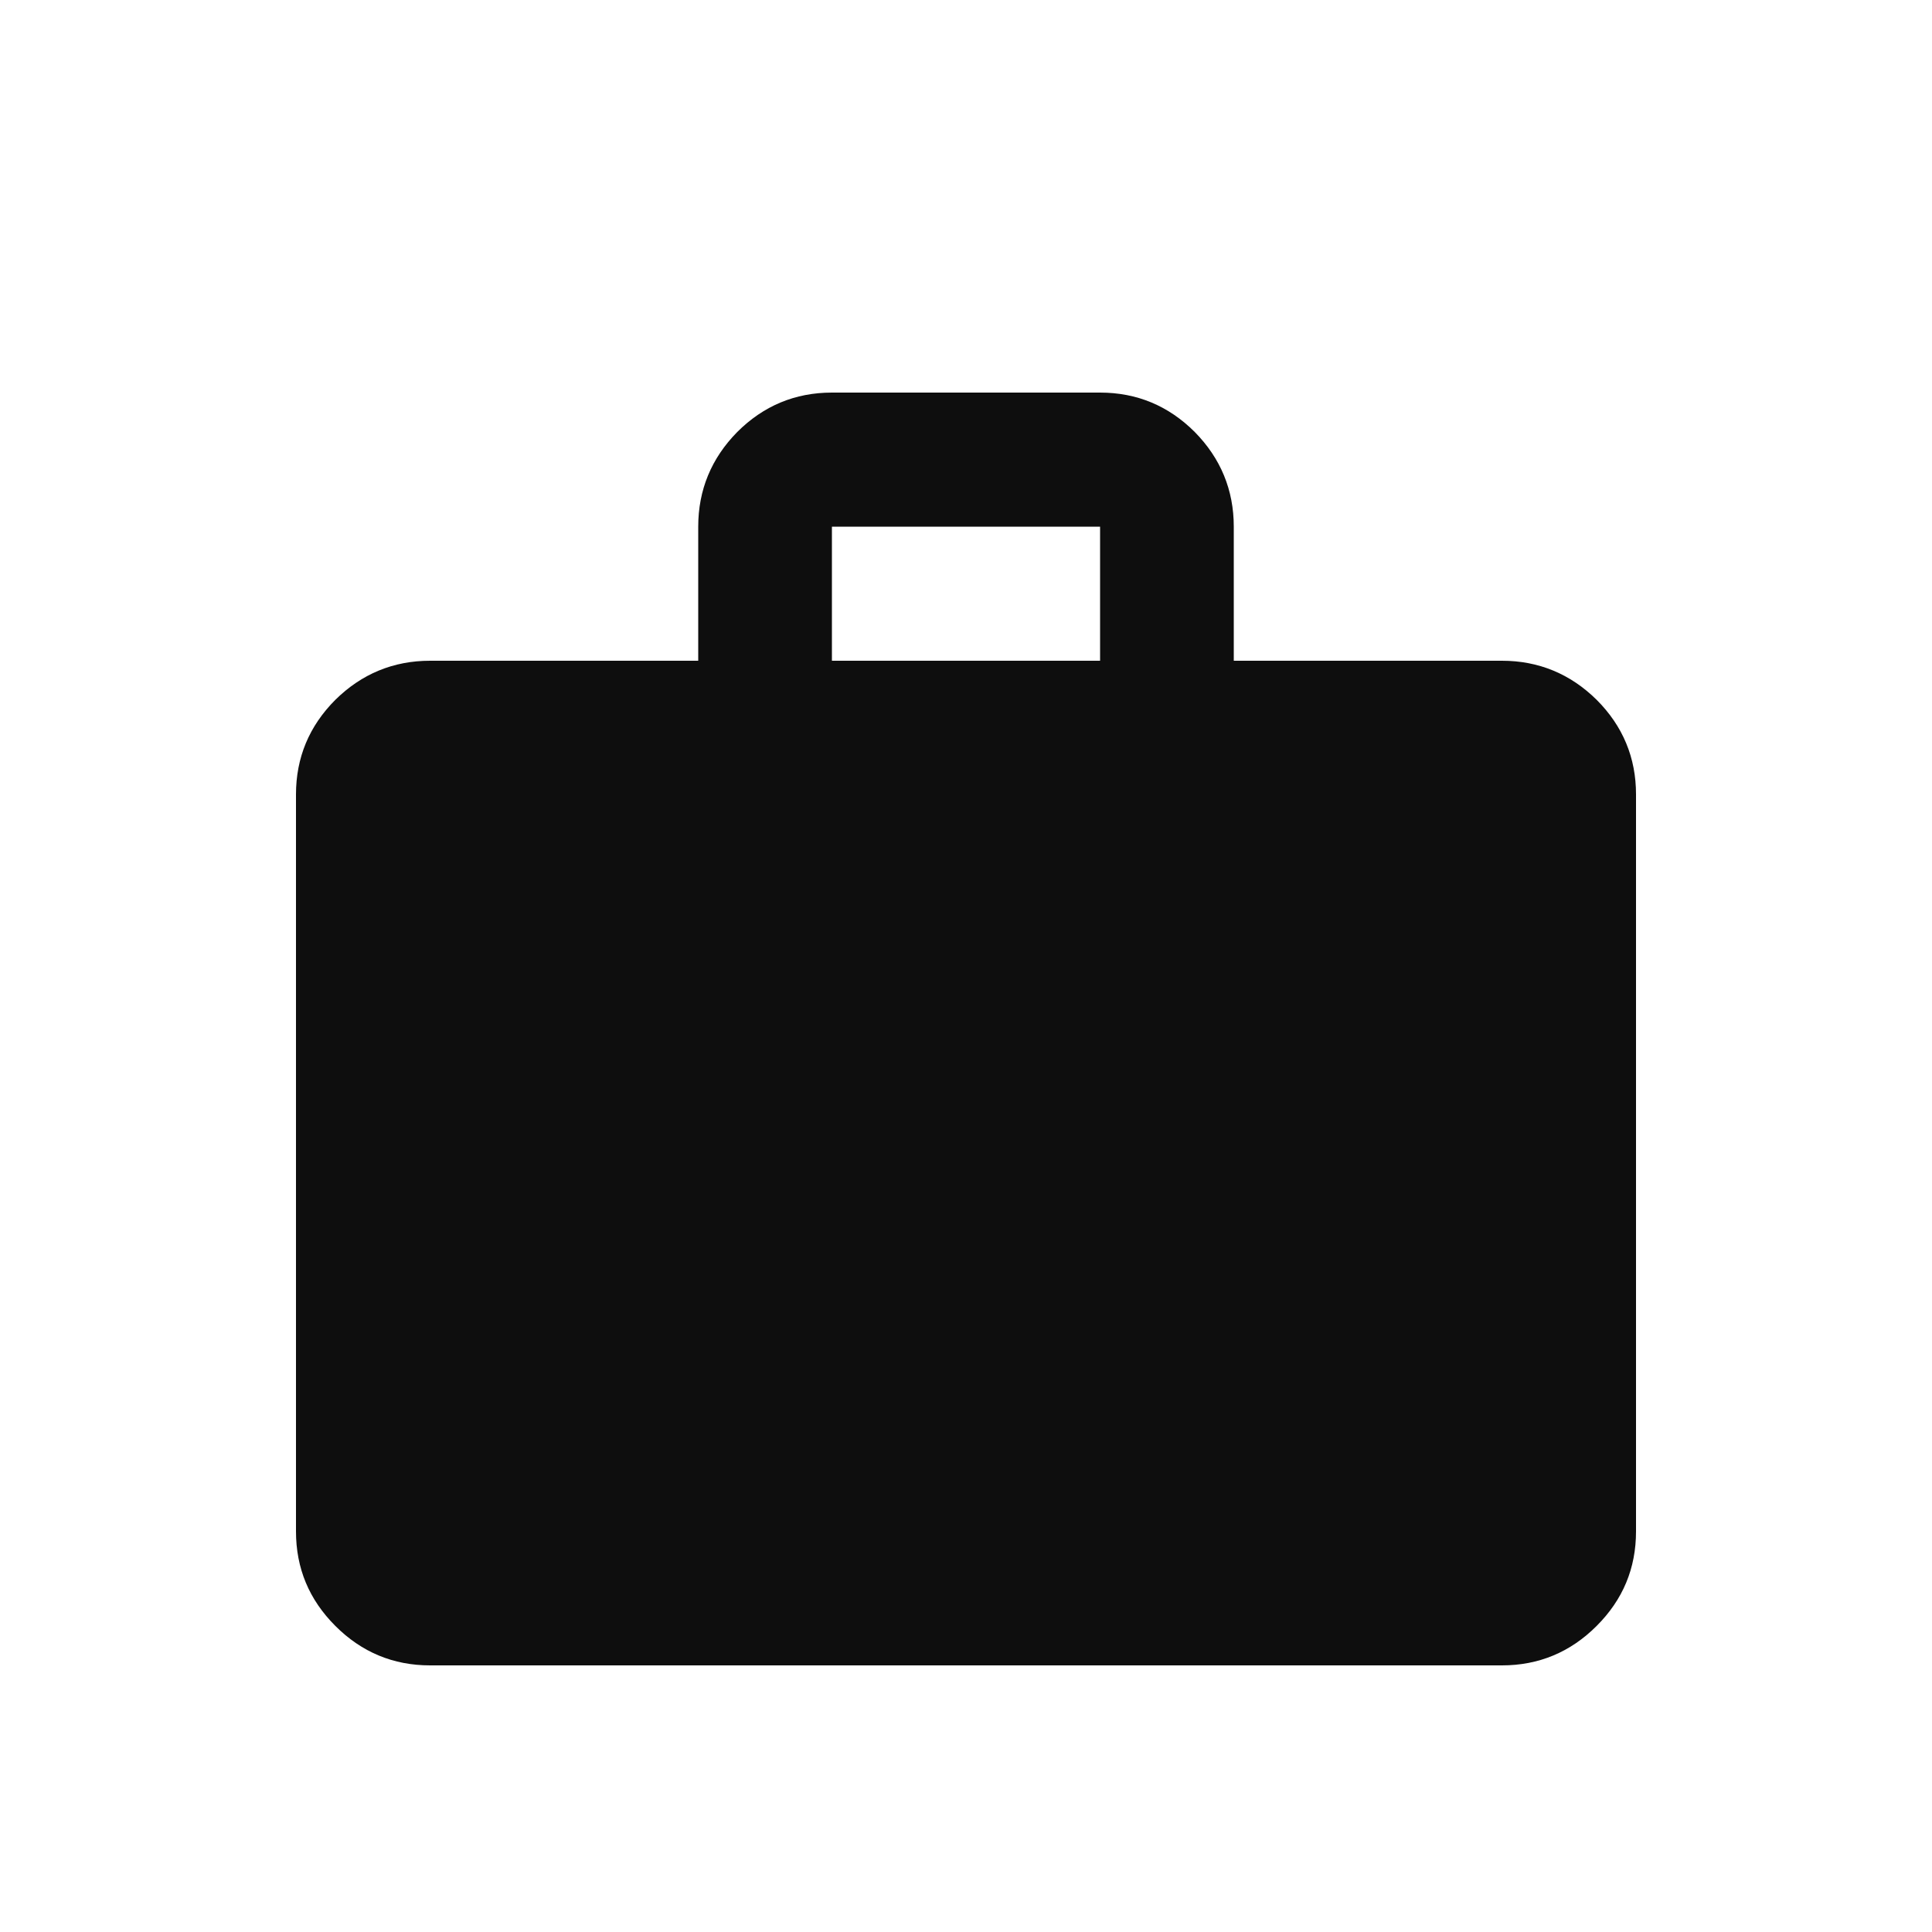
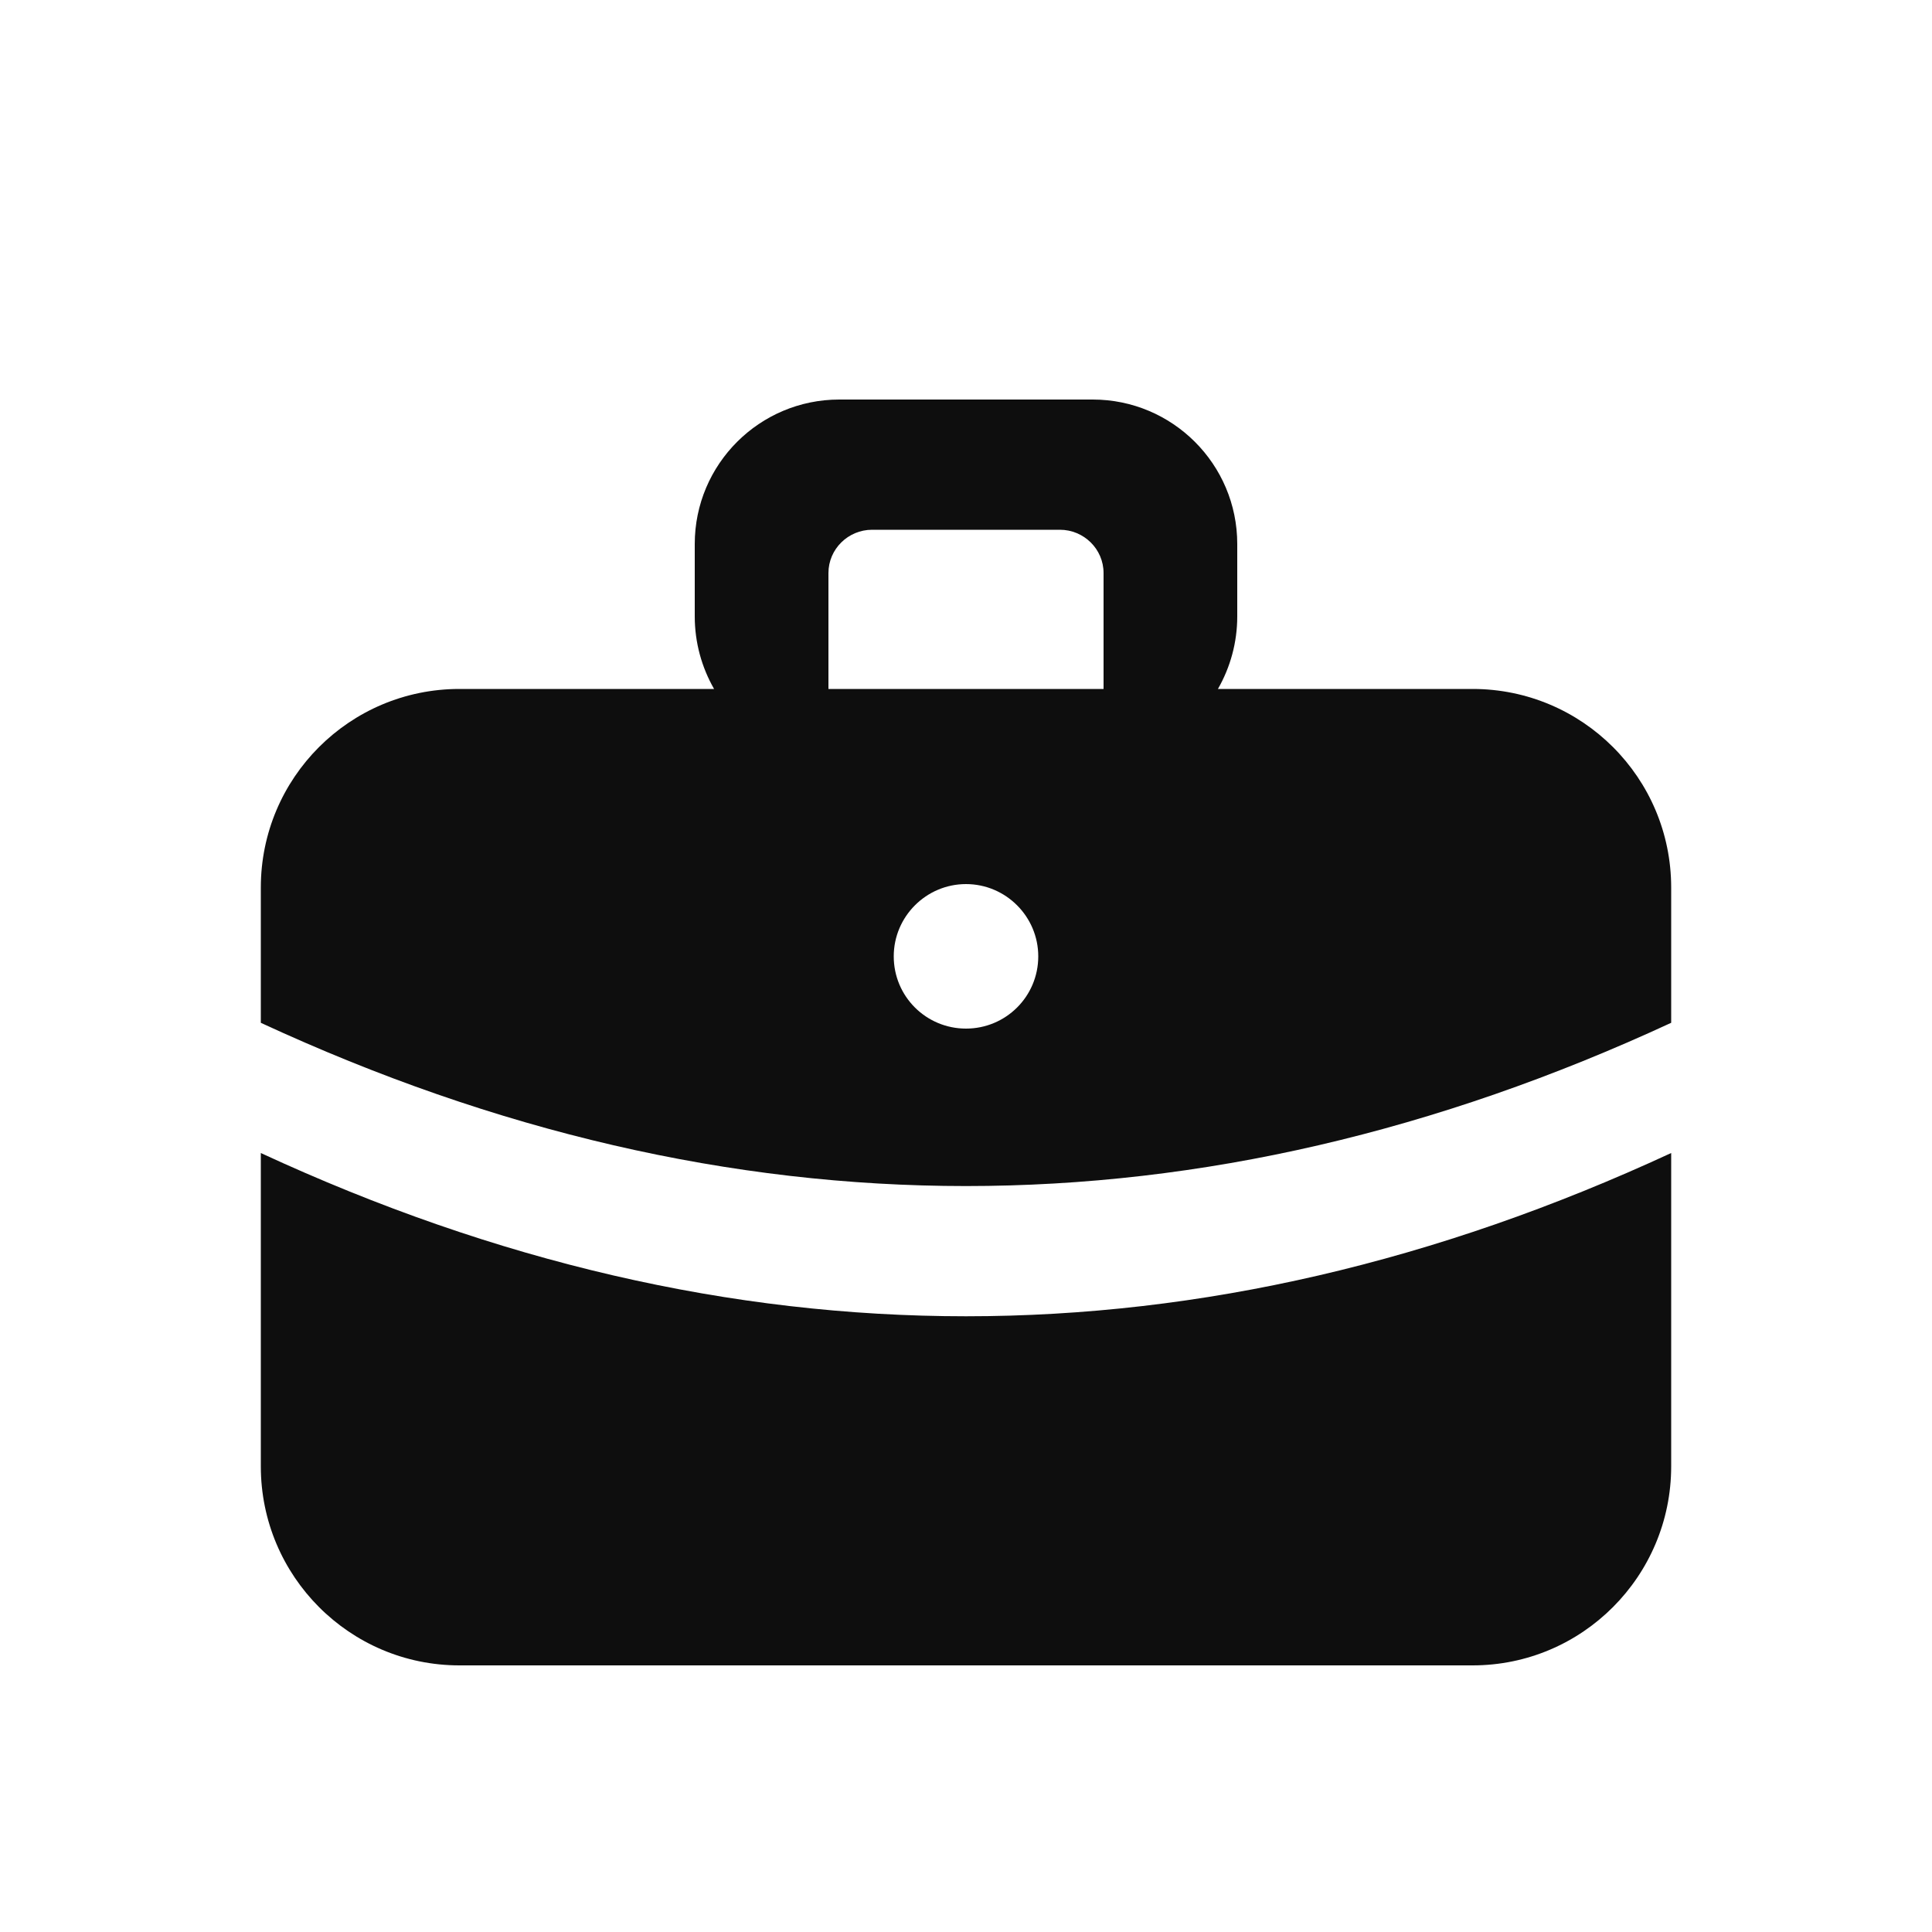
<svg xmlns="http://www.w3.org/2000/svg" width="50" height="50" viewBox="0 0 50 50" fill="none">
-   <path d="M11.13 43.1C10.18 43.1 9.36 42.76 8.68 42.08C8 41.4 7.66 40.59 7.66 39.63V20.56C7.66 19.61 8 18.79 8.68 18.11C9.36 17.44 10.18 17.1 11.13 17.1H18.07V13.63C18.07 12.68 18.41 11.86 19.08 11.18C19.76 10.5 20.58 10.16 21.53 10.16H28.47C29.42 10.16 30.24 10.5 30.92 11.18C31.59 11.86 31.93 12.68 31.93 13.63V17.1H38.87C39.82 17.1 40.64 17.44 41.32 18.11C42 18.79 42.34 19.61 42.34 20.56V39.63C42.34 40.59 42 41.4 41.32 42.08C40.64 42.76 39.82 43.1 38.87 43.1H11.13ZM21.53 17.1H28.47V13.63H21.53V17.1Z" fill="#0E0E0E" />
+   <path d="M11.89 17.83H18.48C18.16 17.27 17.98 16.63 17.98 15.95V14.08C17.98 12.01 19.66 10.34 21.72 10.34H28.28C30.34 10.34 32.02 12.01 32.02 14.08V15.95C32.02 16.63 31.84 17.27 31.52 17.83H38.11C40.95 17.83 43.25 20.13 43.25 22.97V26.47Q25 34.92 6.75 26.47V22.97C6.75 20.13 9.05 17.83 11.89 17.83ZM43.25 29.84V37.95C43.25 40.79 40.95 43.1 38.11 43.1H11.89C9.05 43.1 6.75 40.79 6.75 37.95V29.84Q25 38.29 43.25 29.84ZM28.56 17.83V14.83C28.56 14.21 28.05 13.71 27.43 13.71H22.57C21.95 13.71 21.44 14.21 21.44 14.83V17.83H28.56ZM26.87 24.75C26.87 23.72 26.03 22.88 25 22.88C23.97 22.88 23.13 23.72 23.13 24.75C23.13 25.79 23.97 26.62 25 26.62C26.03 26.62 26.87 25.79 26.87 24.75Z" fill="#0E0E0E" />
</svg>
